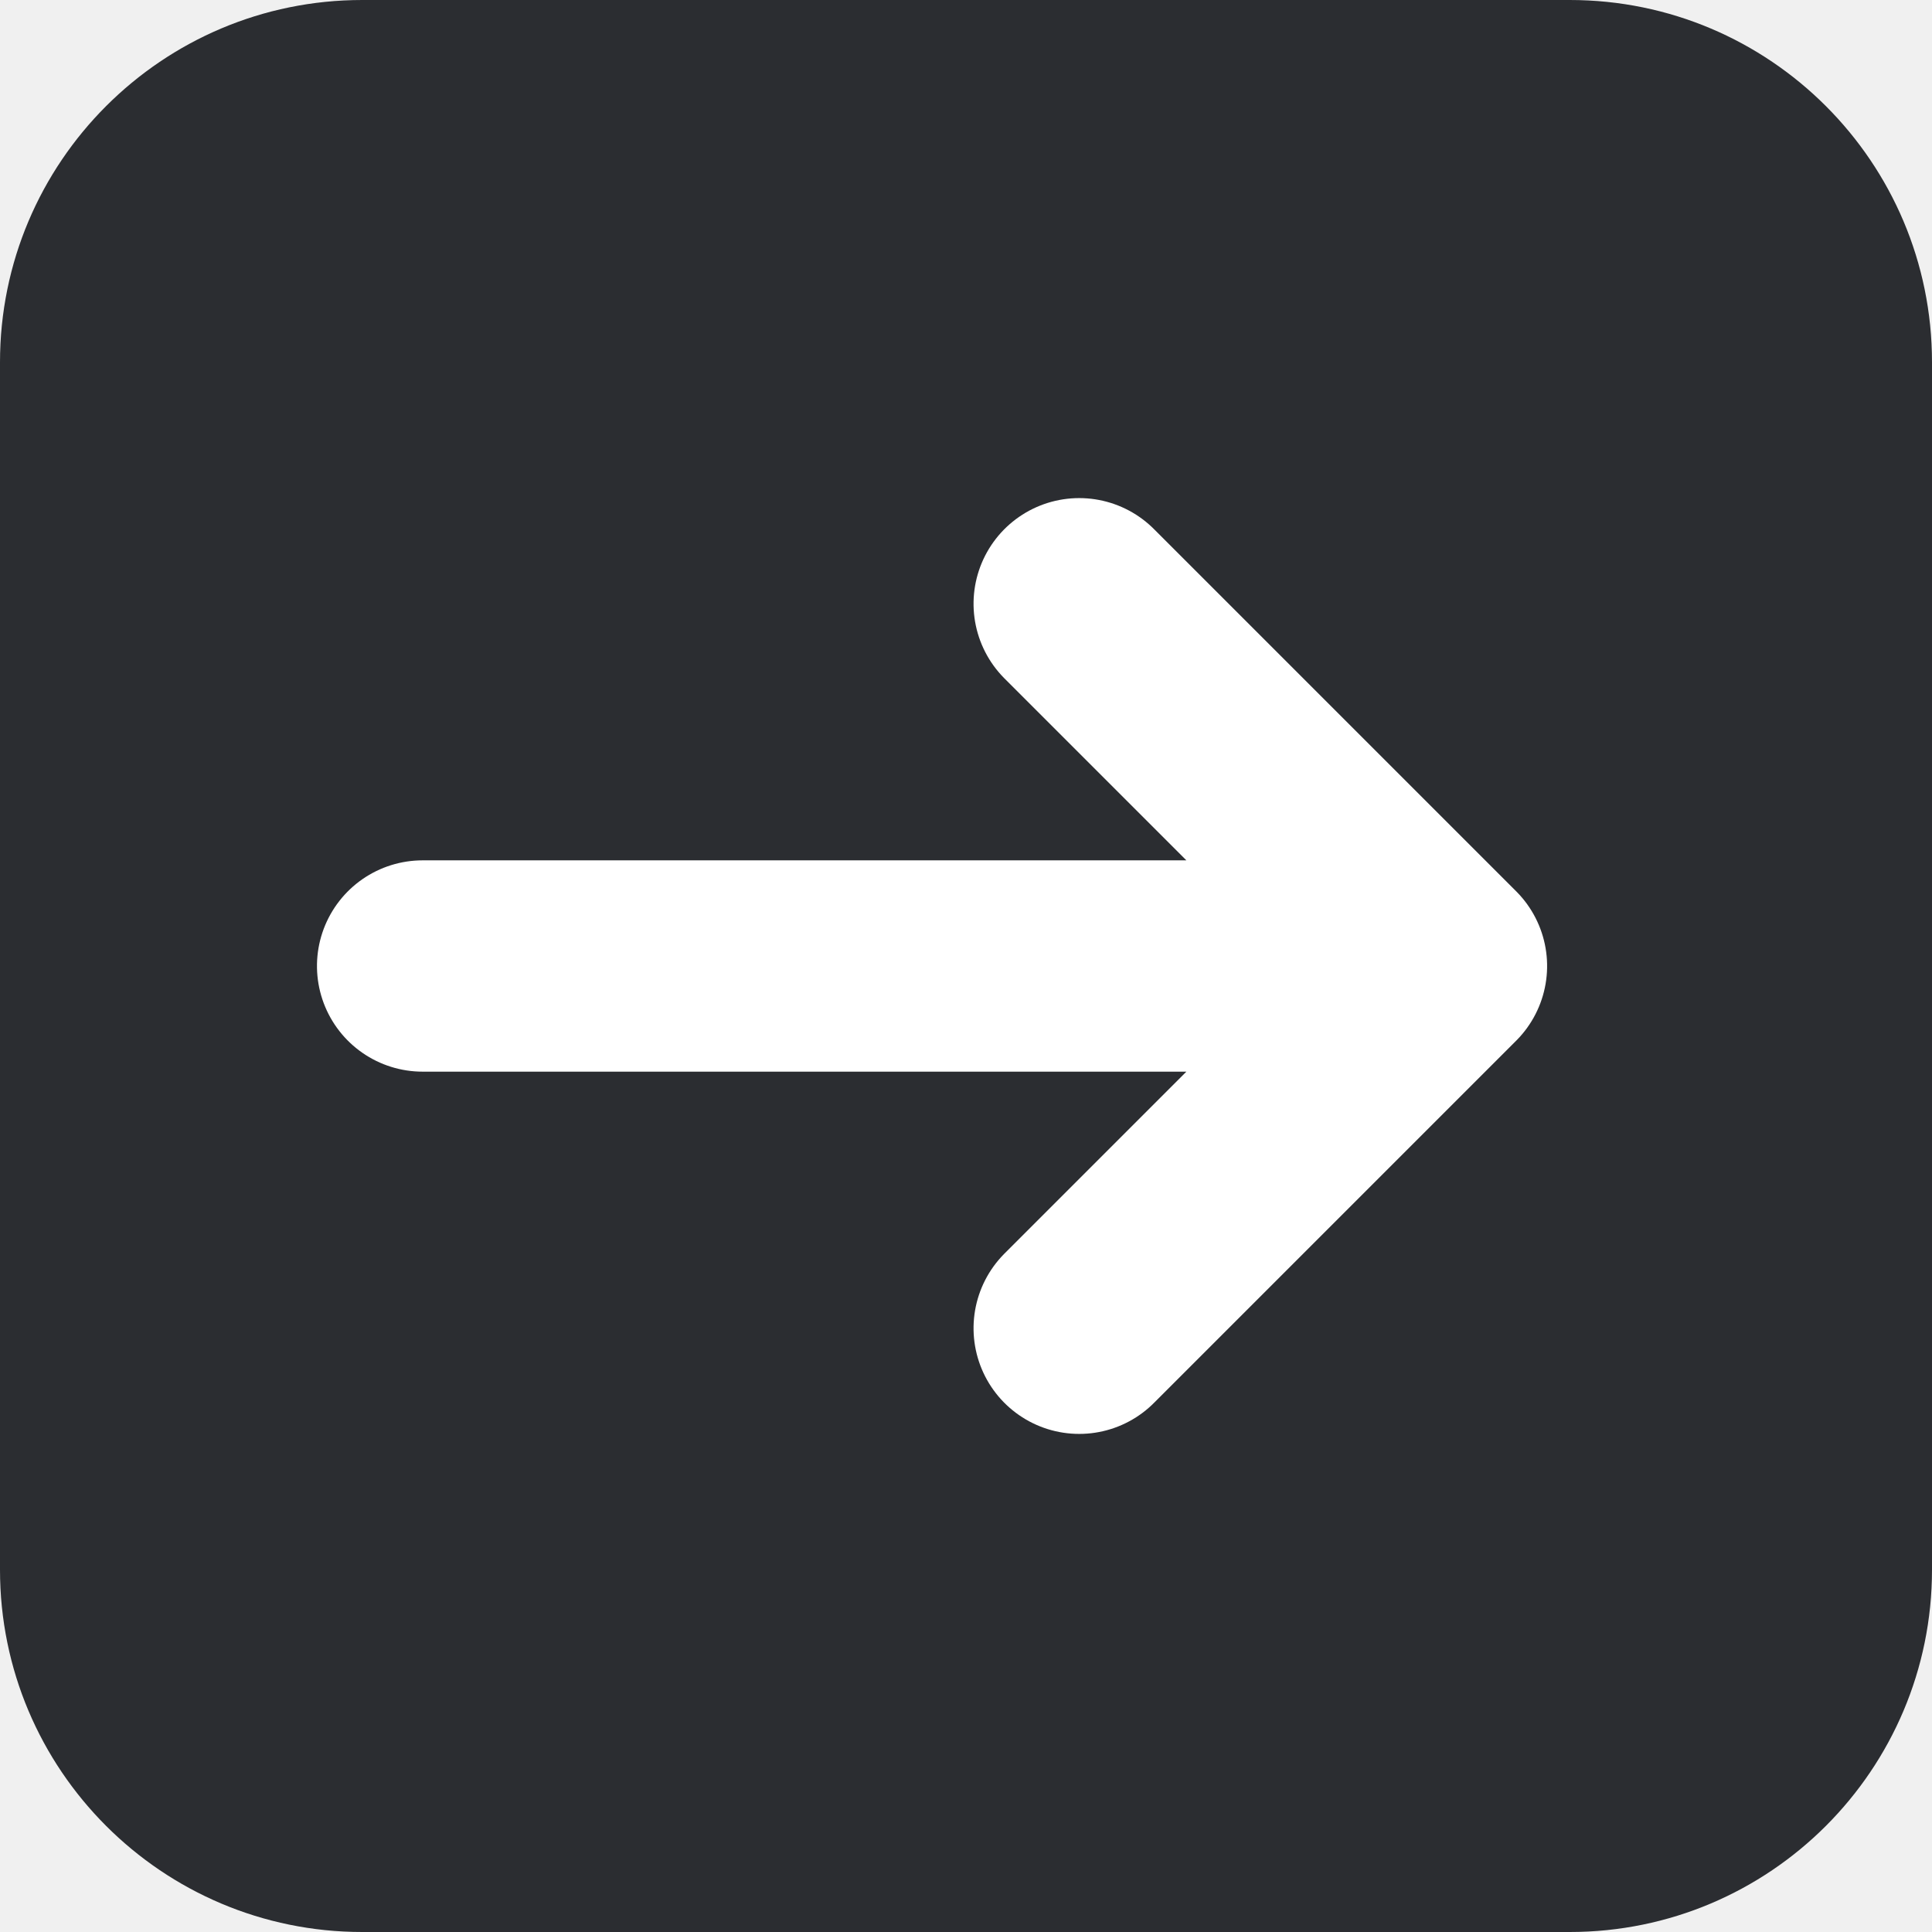
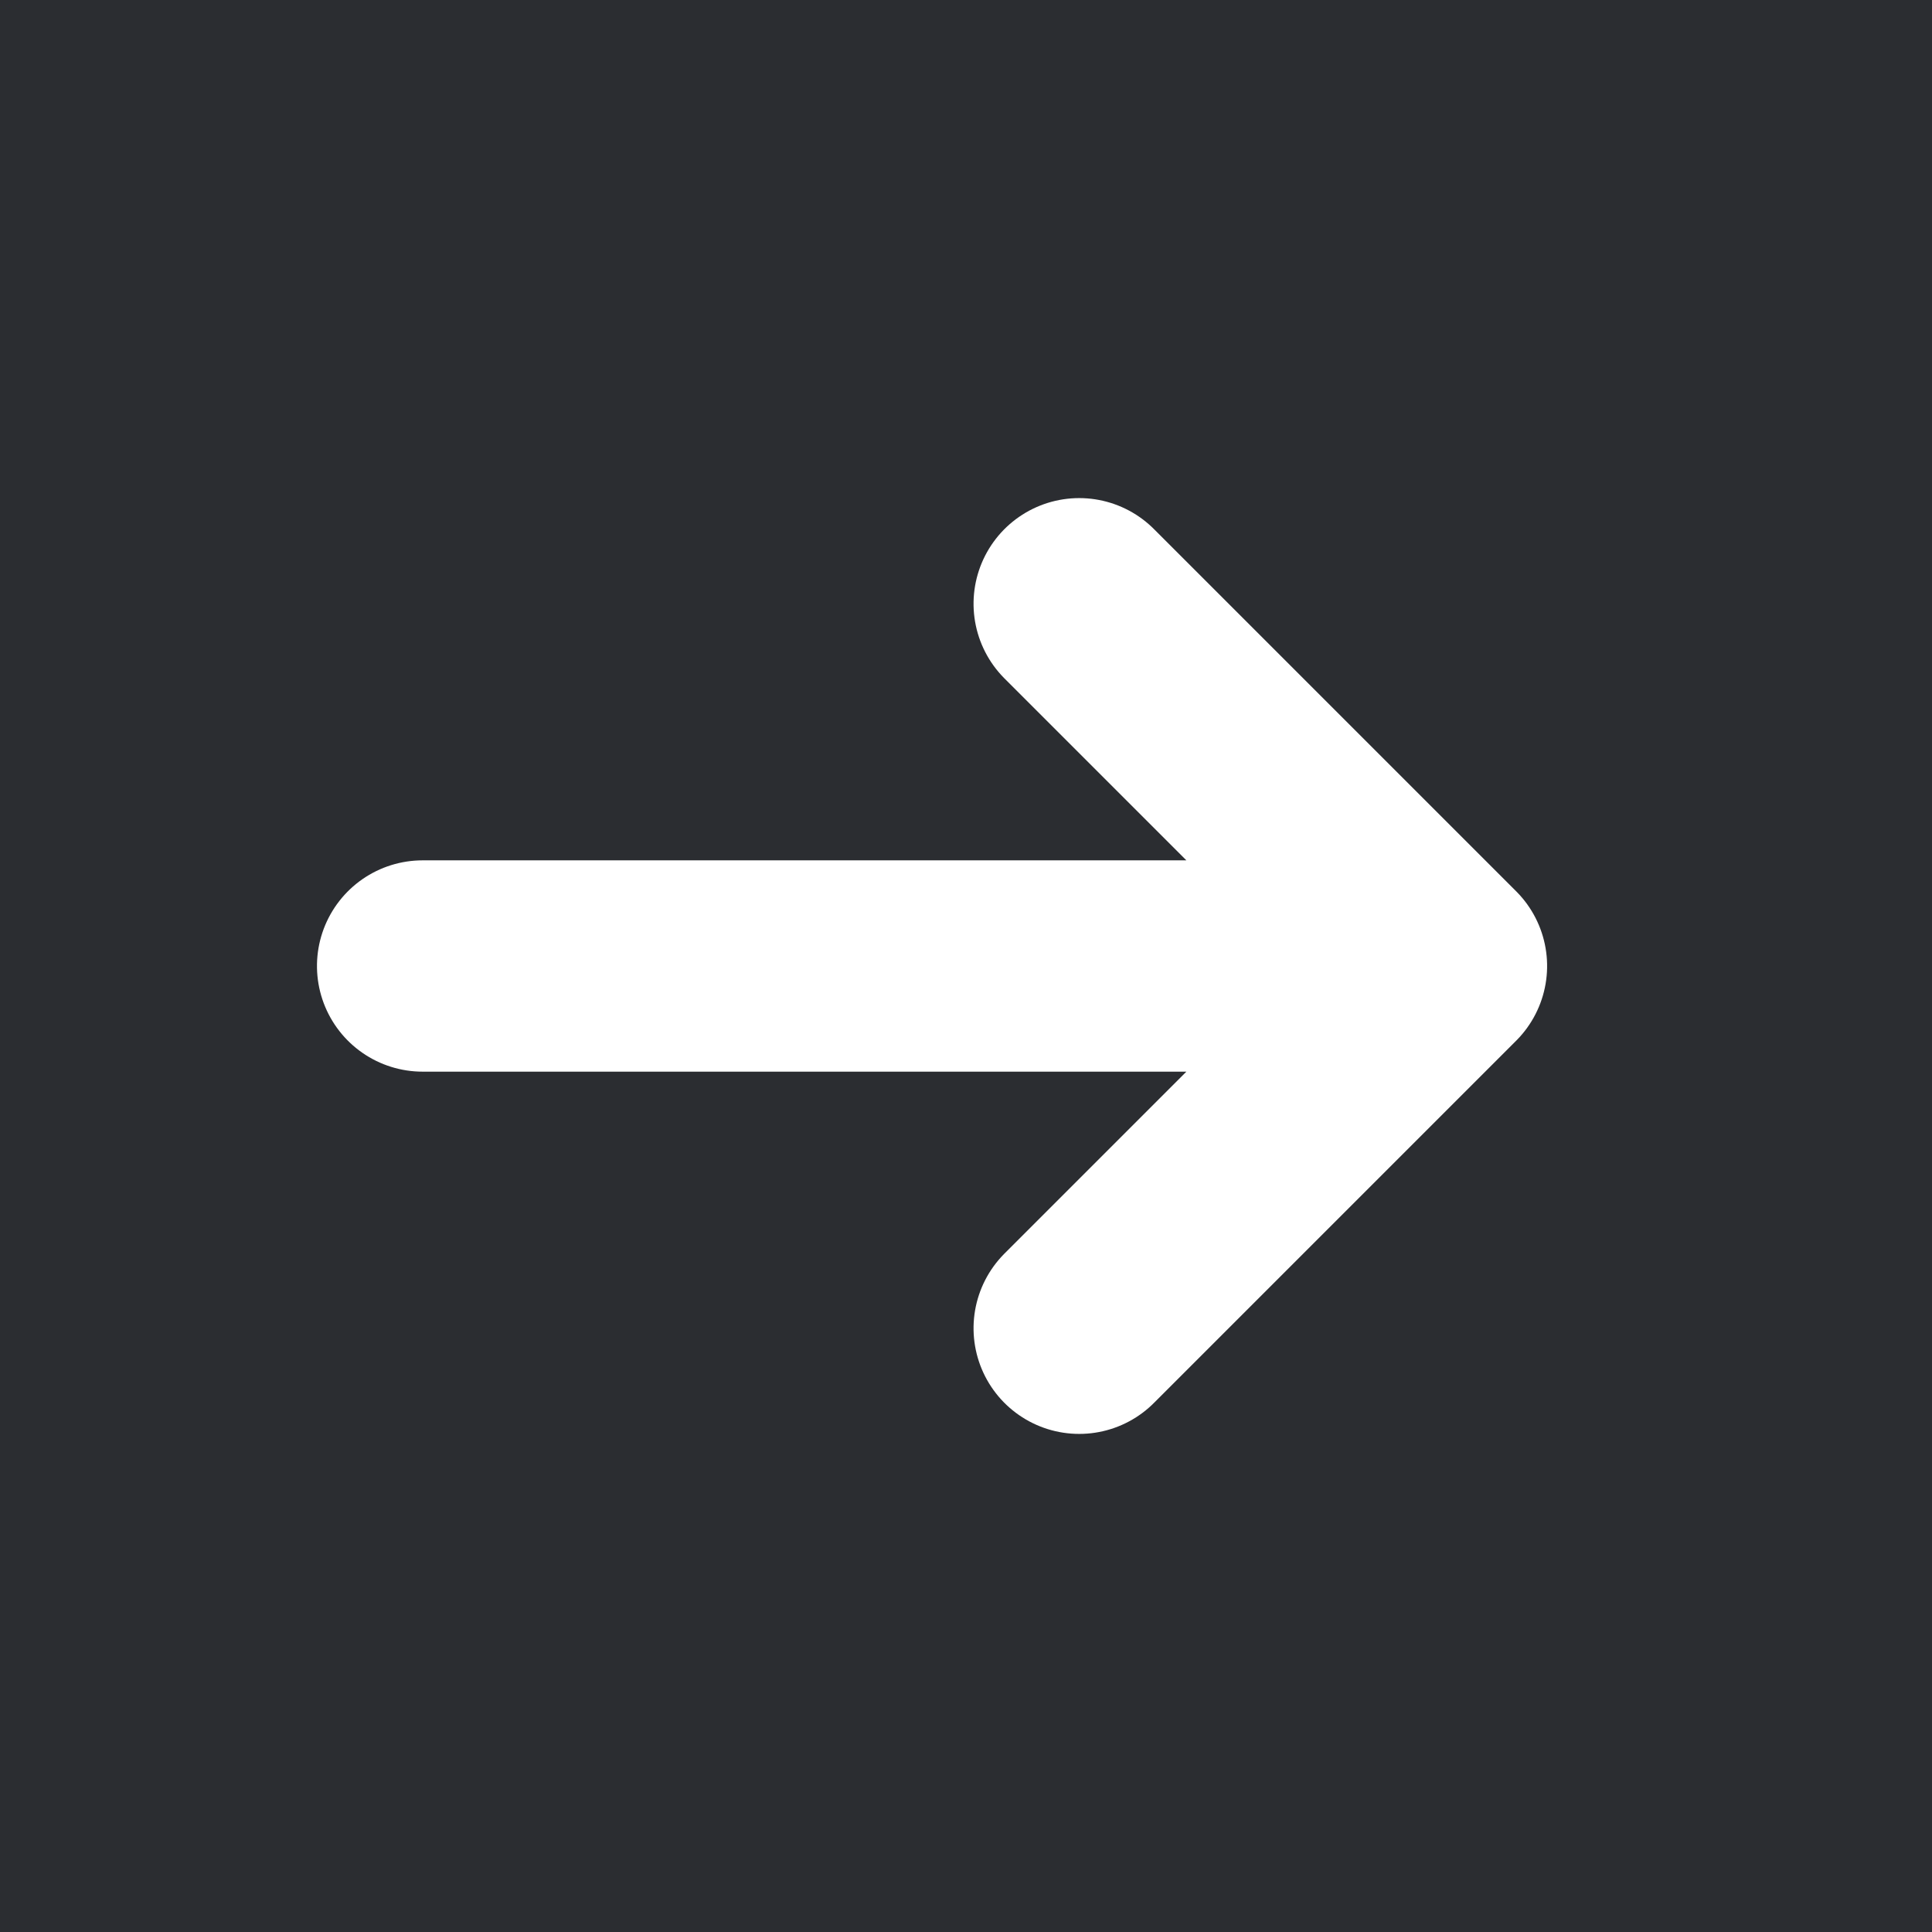
<svg xmlns="http://www.w3.org/2000/svg" width="512" height="512" viewBox="0 0 512 512">
-   <rect width="512" height="512" rx="96" fill="#2b2d31" />
+   <rect width="512" height="512" fill="#2b2d31" />
  <g fill="none" stroke="#ffffff" stroke-width="56" stroke-linecap="round" stroke-linejoin="round" transform="rotate(90 256 256)">
    <path d="M256 400 V130 M160 226 L256 130 L352 226" />
  </g>
</svg>
